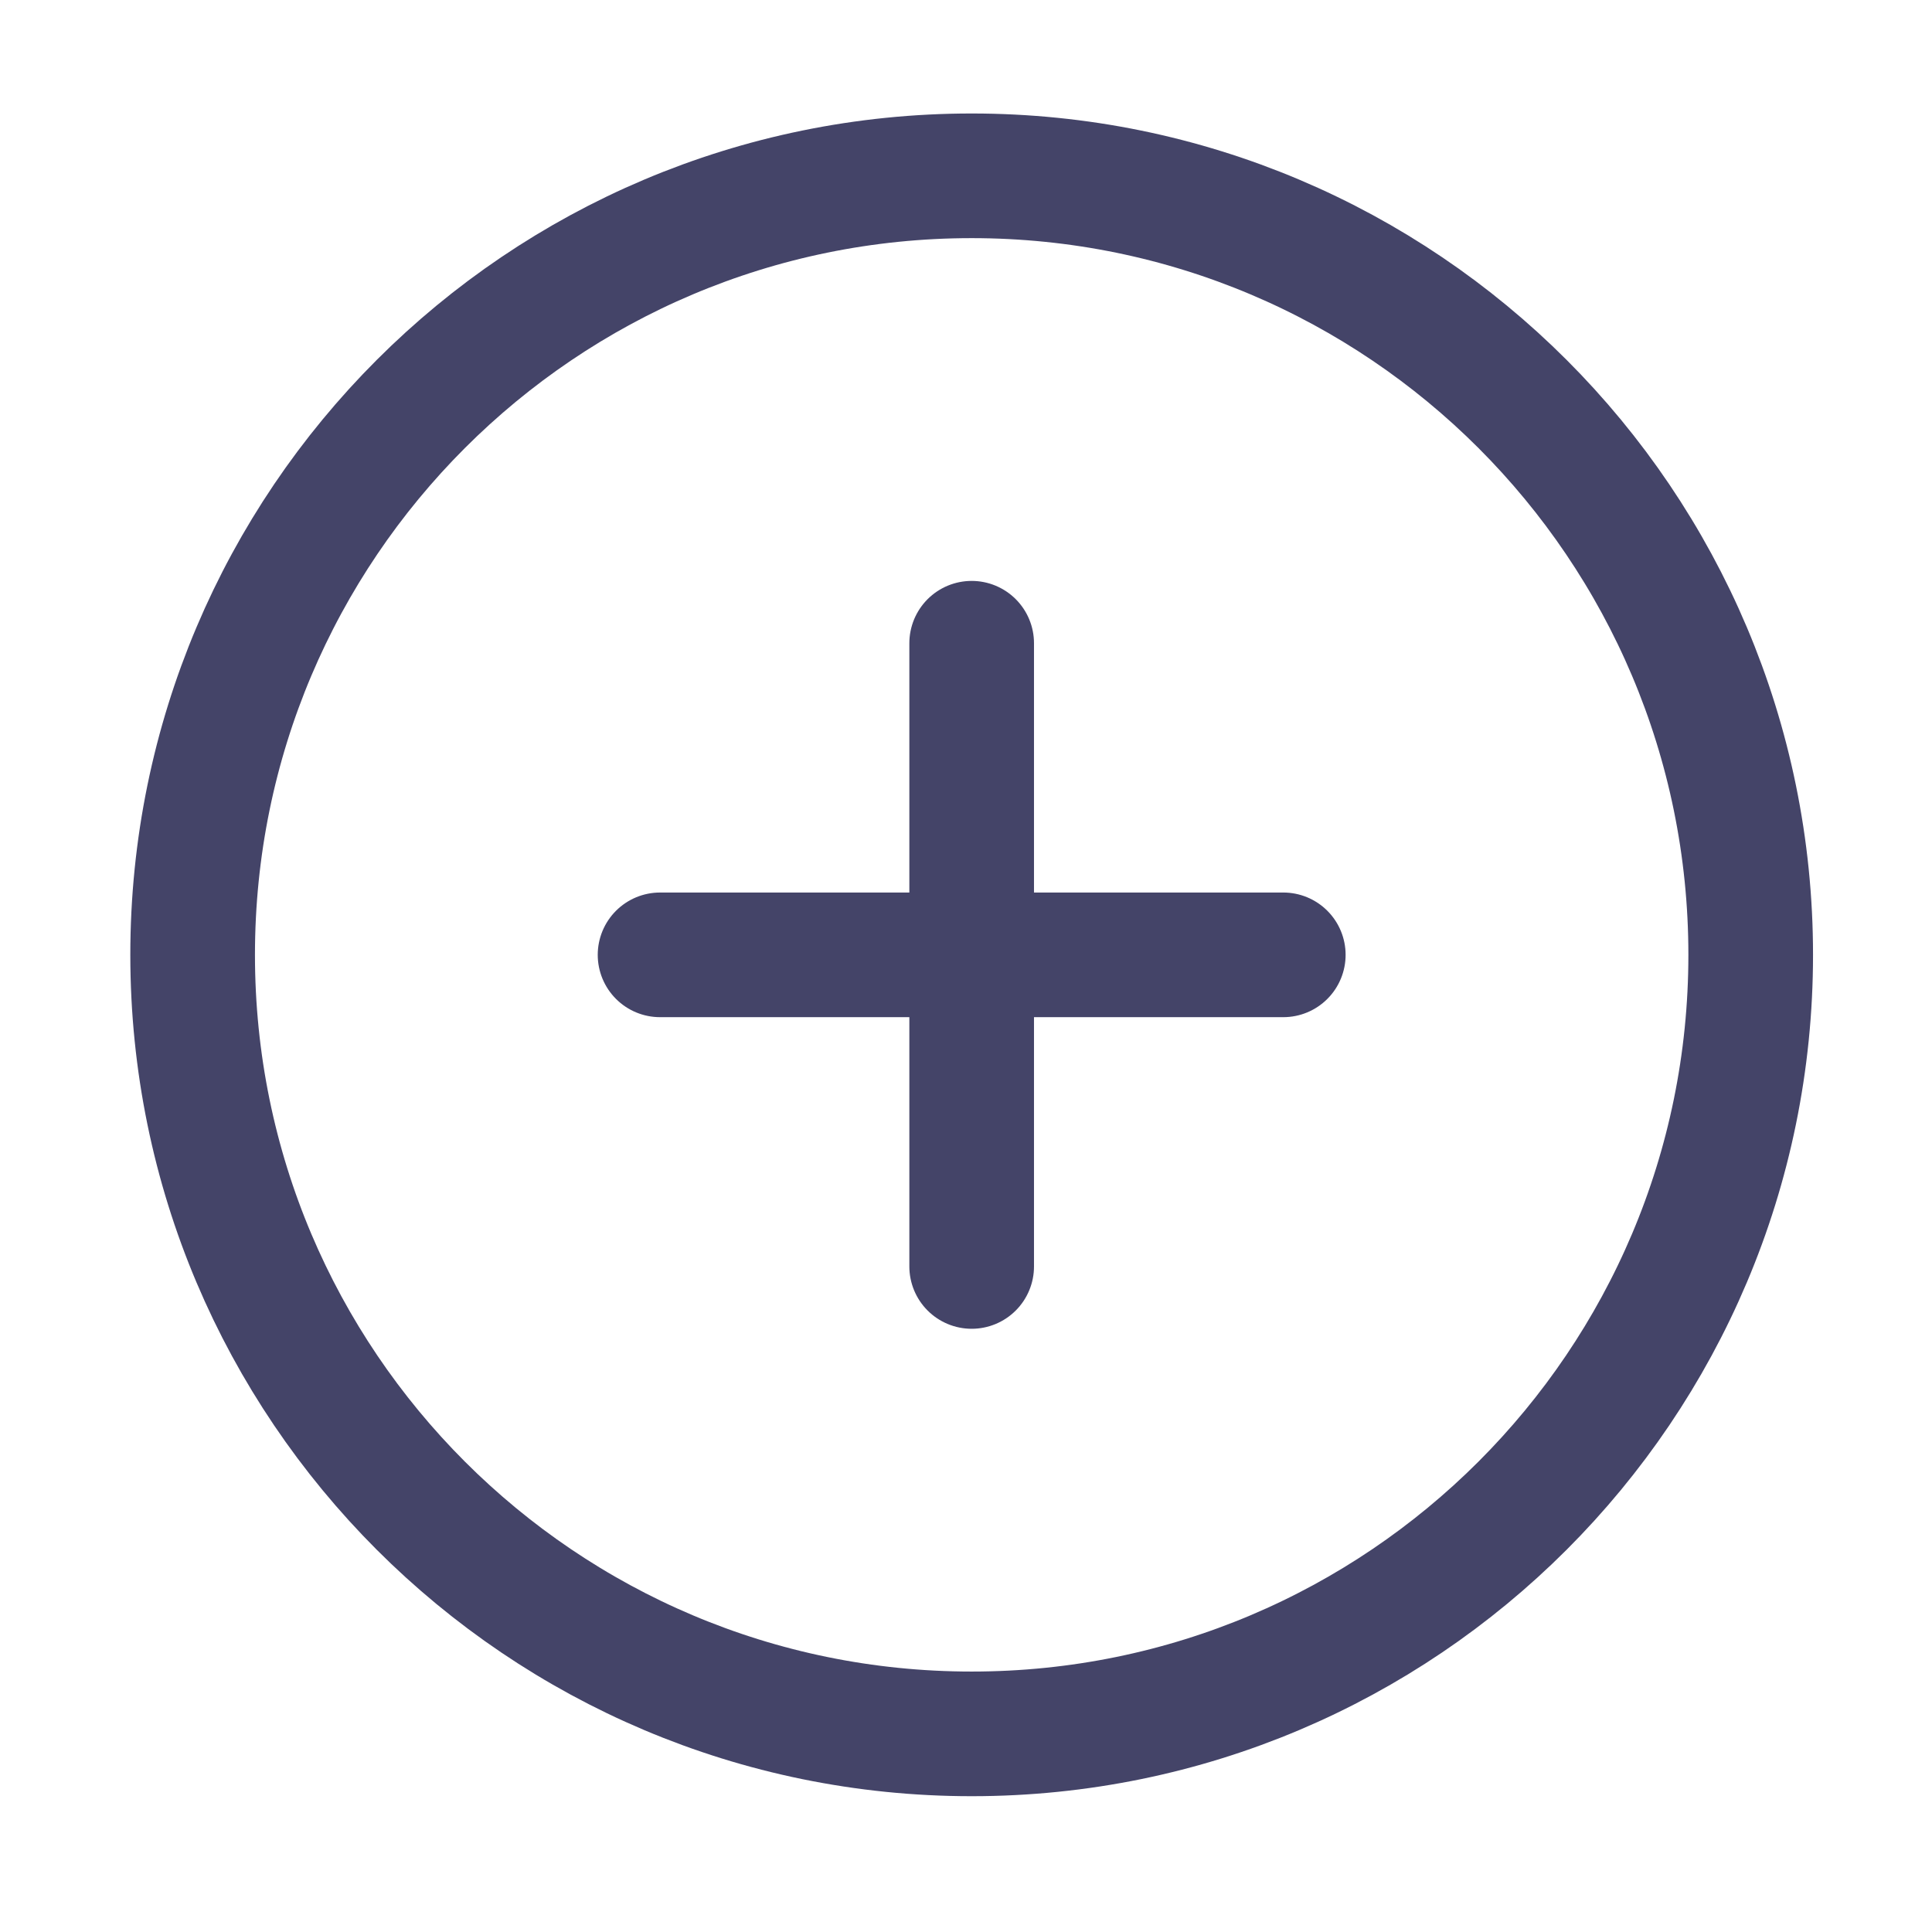
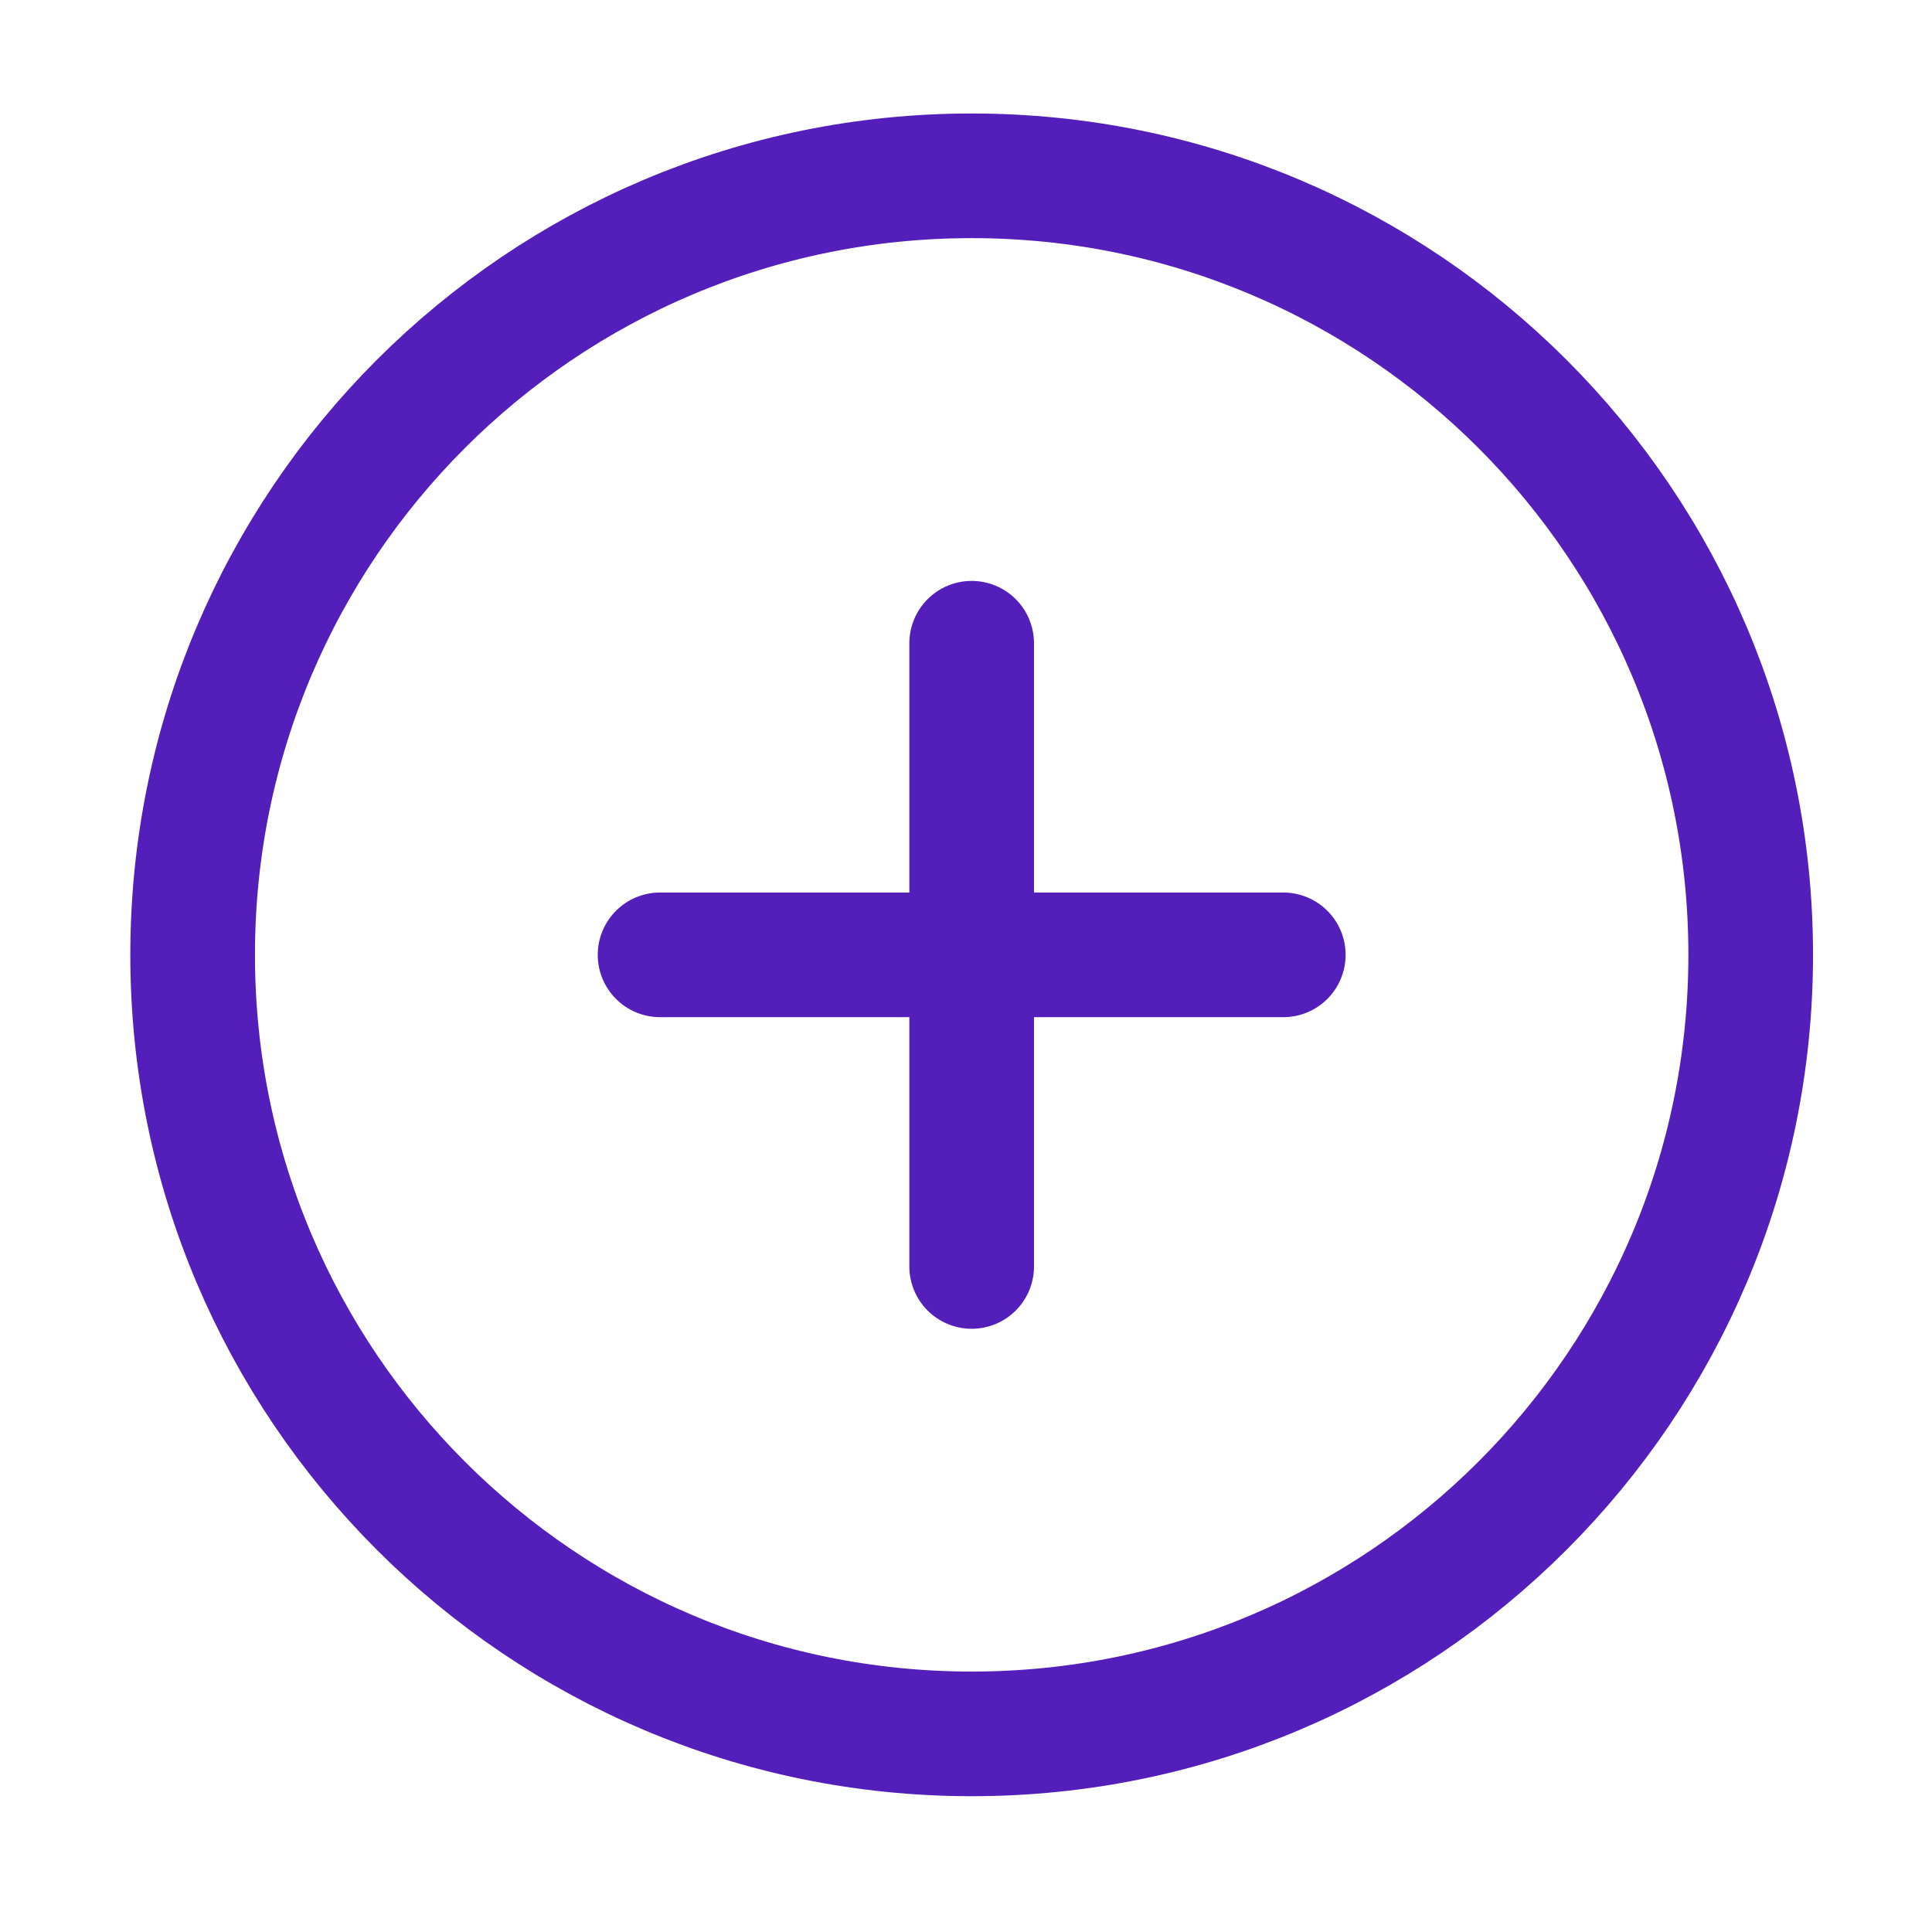
<svg xmlns="http://www.w3.org/2000/svg" width="23" height="23" viewBox="0 0 31 31" fill="none">
-   <path d="M15.591 27.821C22.495 27.821 28.091 22.224 28.091 15.321C28.091 8.417 22.495 2.821 15.591 2.821C8.688 2.821 3.091 8.417 3.091 15.321C3.091 22.224 8.688 27.821 15.591 27.821Z" stroke="#444468" stroke-width="2" stroke-linecap="round" stroke-linejoin="round" />
-   <path d="M15.591 10.321V20.321" stroke="#444468" stroke-width="2" stroke-linecap="round" stroke-linejoin="round" />
-   <path d="M10.591 15.321H20.591" stroke="#444468" stroke-width="2" stroke-linecap="round" stroke-linejoin="round" />
+   <path d="M15.591 27.821C22.495 27.821 28.091 22.224 28.091 15.321C28.091 8.417 22.495 2.821 15.591 2.821C8.688 2.821 3.091 8.417 3.091 15.321C3.091 22.224 8.688 27.821 15.591 27.821Z" stroke="#531eba" stroke-width="2" stroke-linecap="round" stroke-linejoin="round" />
+   <path d="M15.591 10.321V20.321" stroke="#531eba" stroke-width="2" stroke-linecap="round" stroke-linejoin="round" />
+   <path d="M10.591 15.321H20.591" stroke="#531eba" stroke-width="2" stroke-linecap="round" stroke-linejoin="round" />
</svg>
